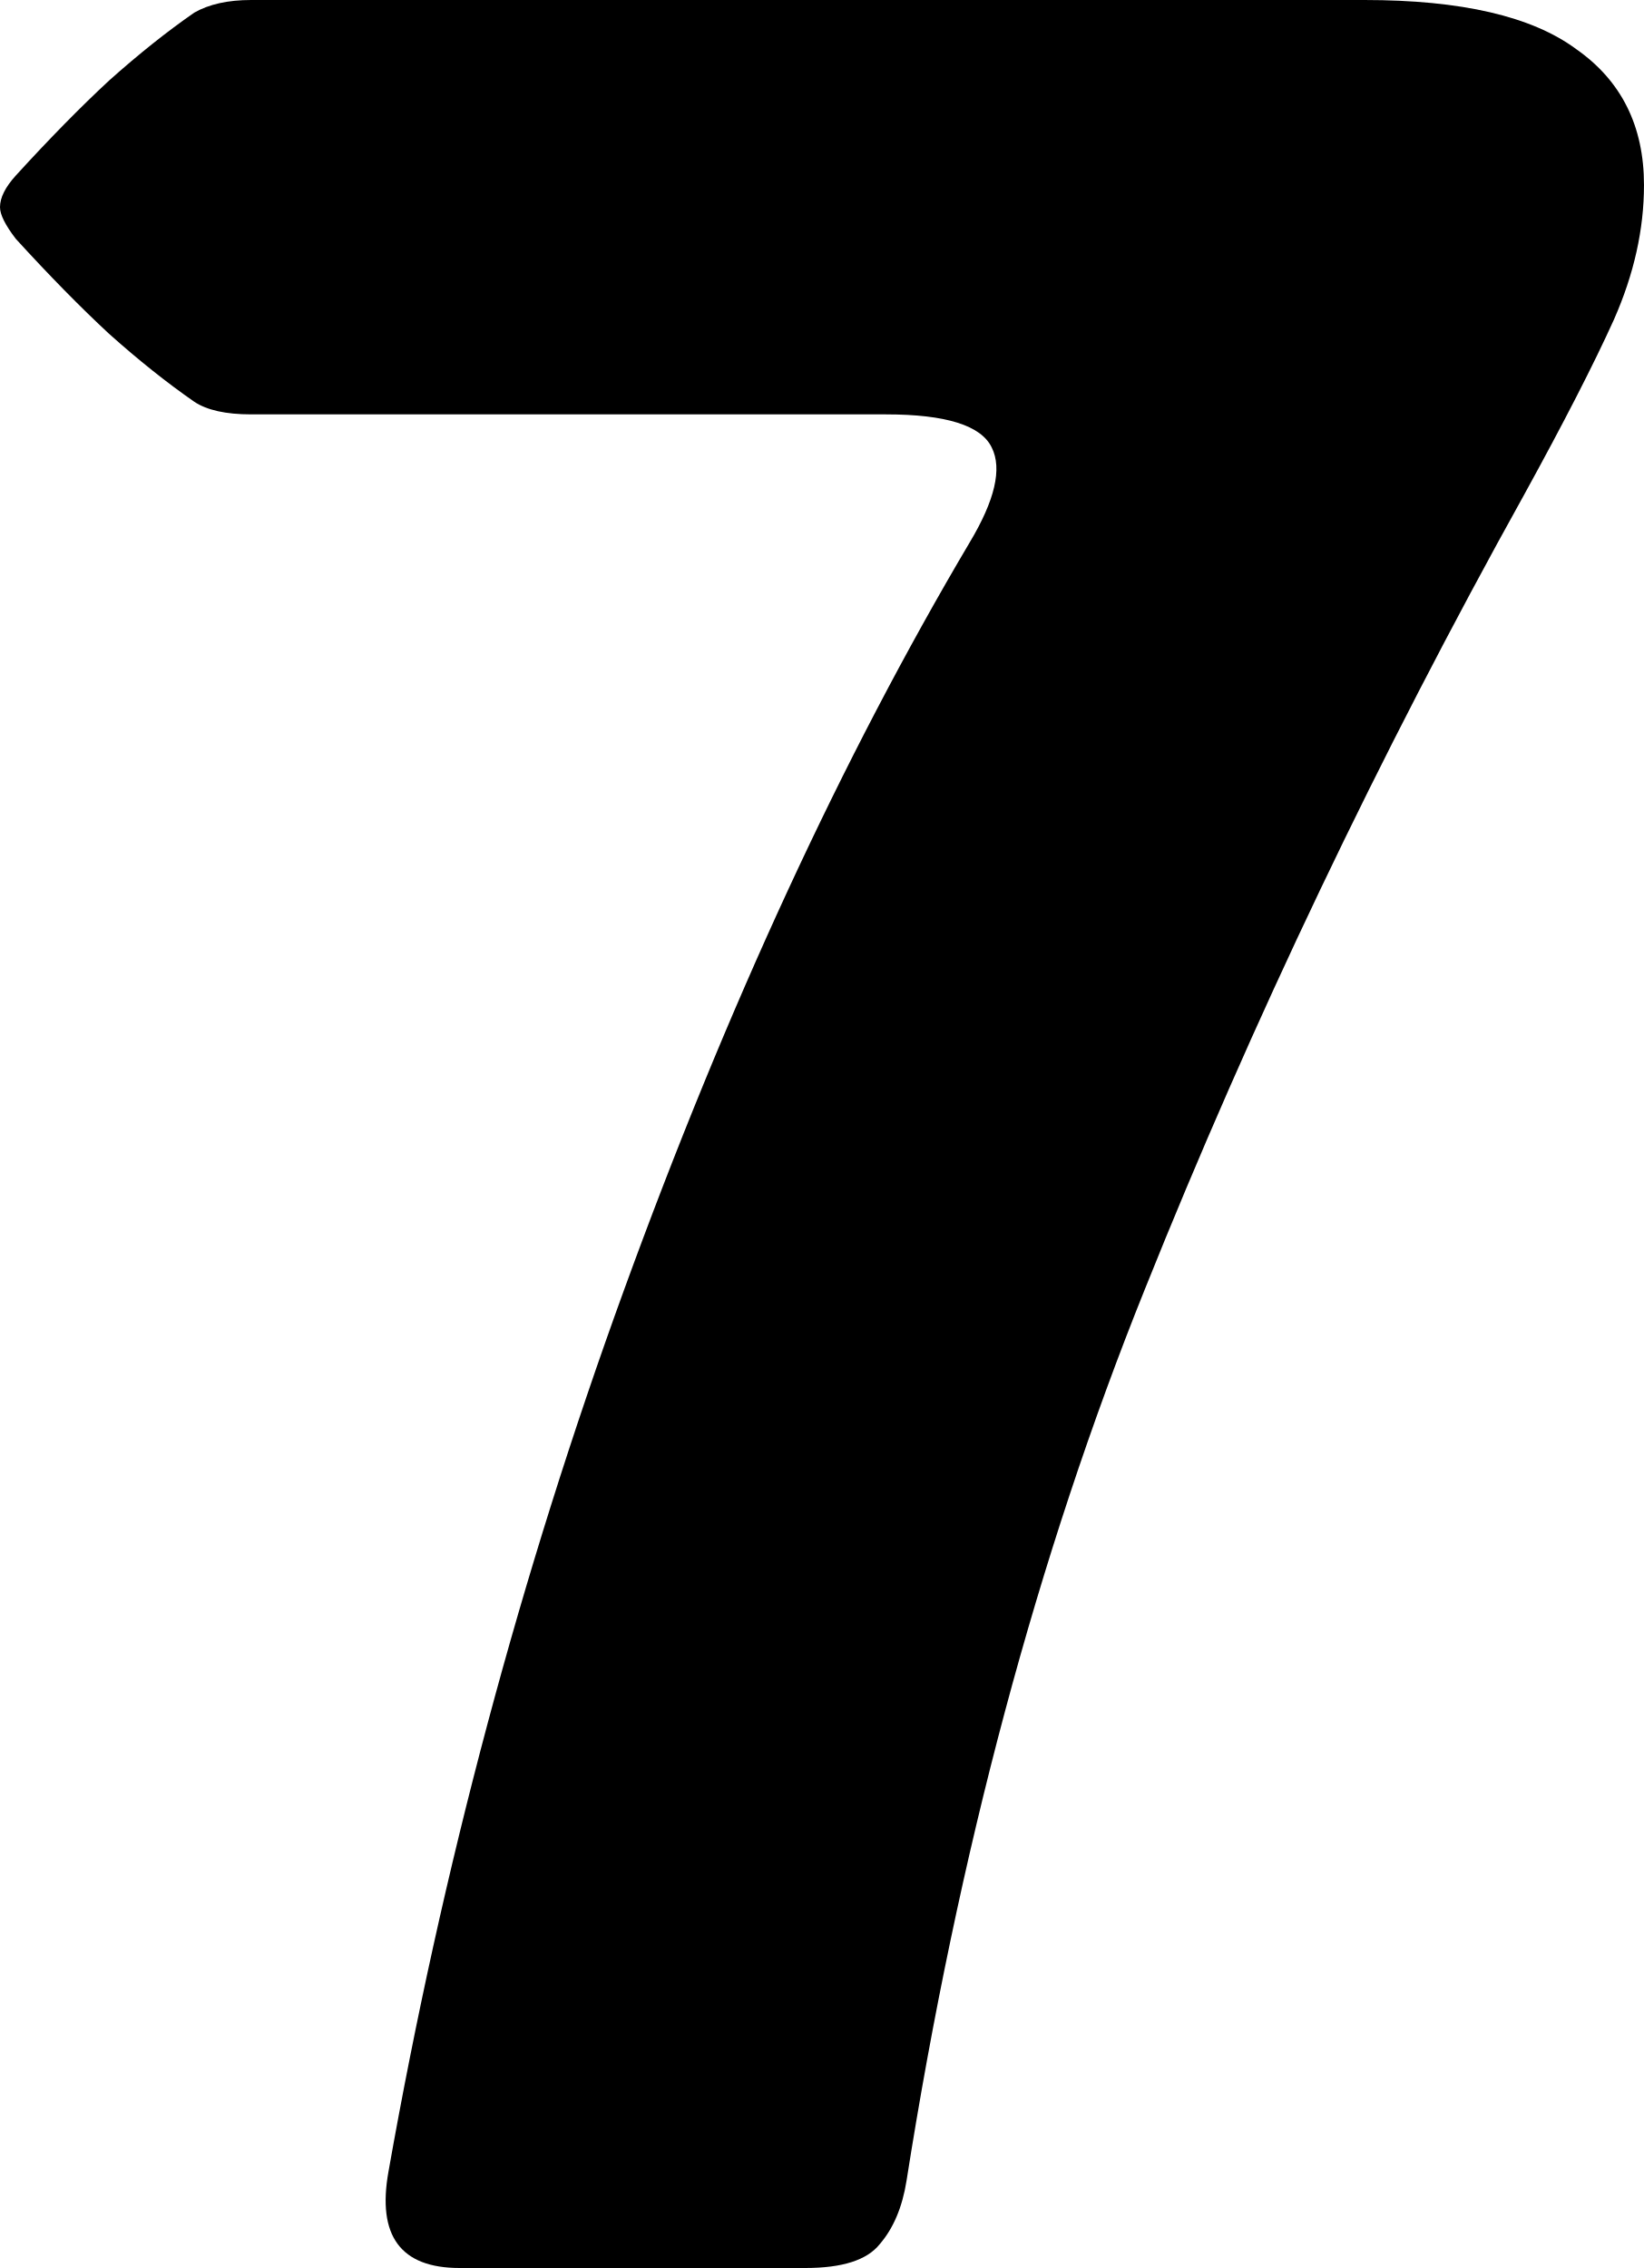
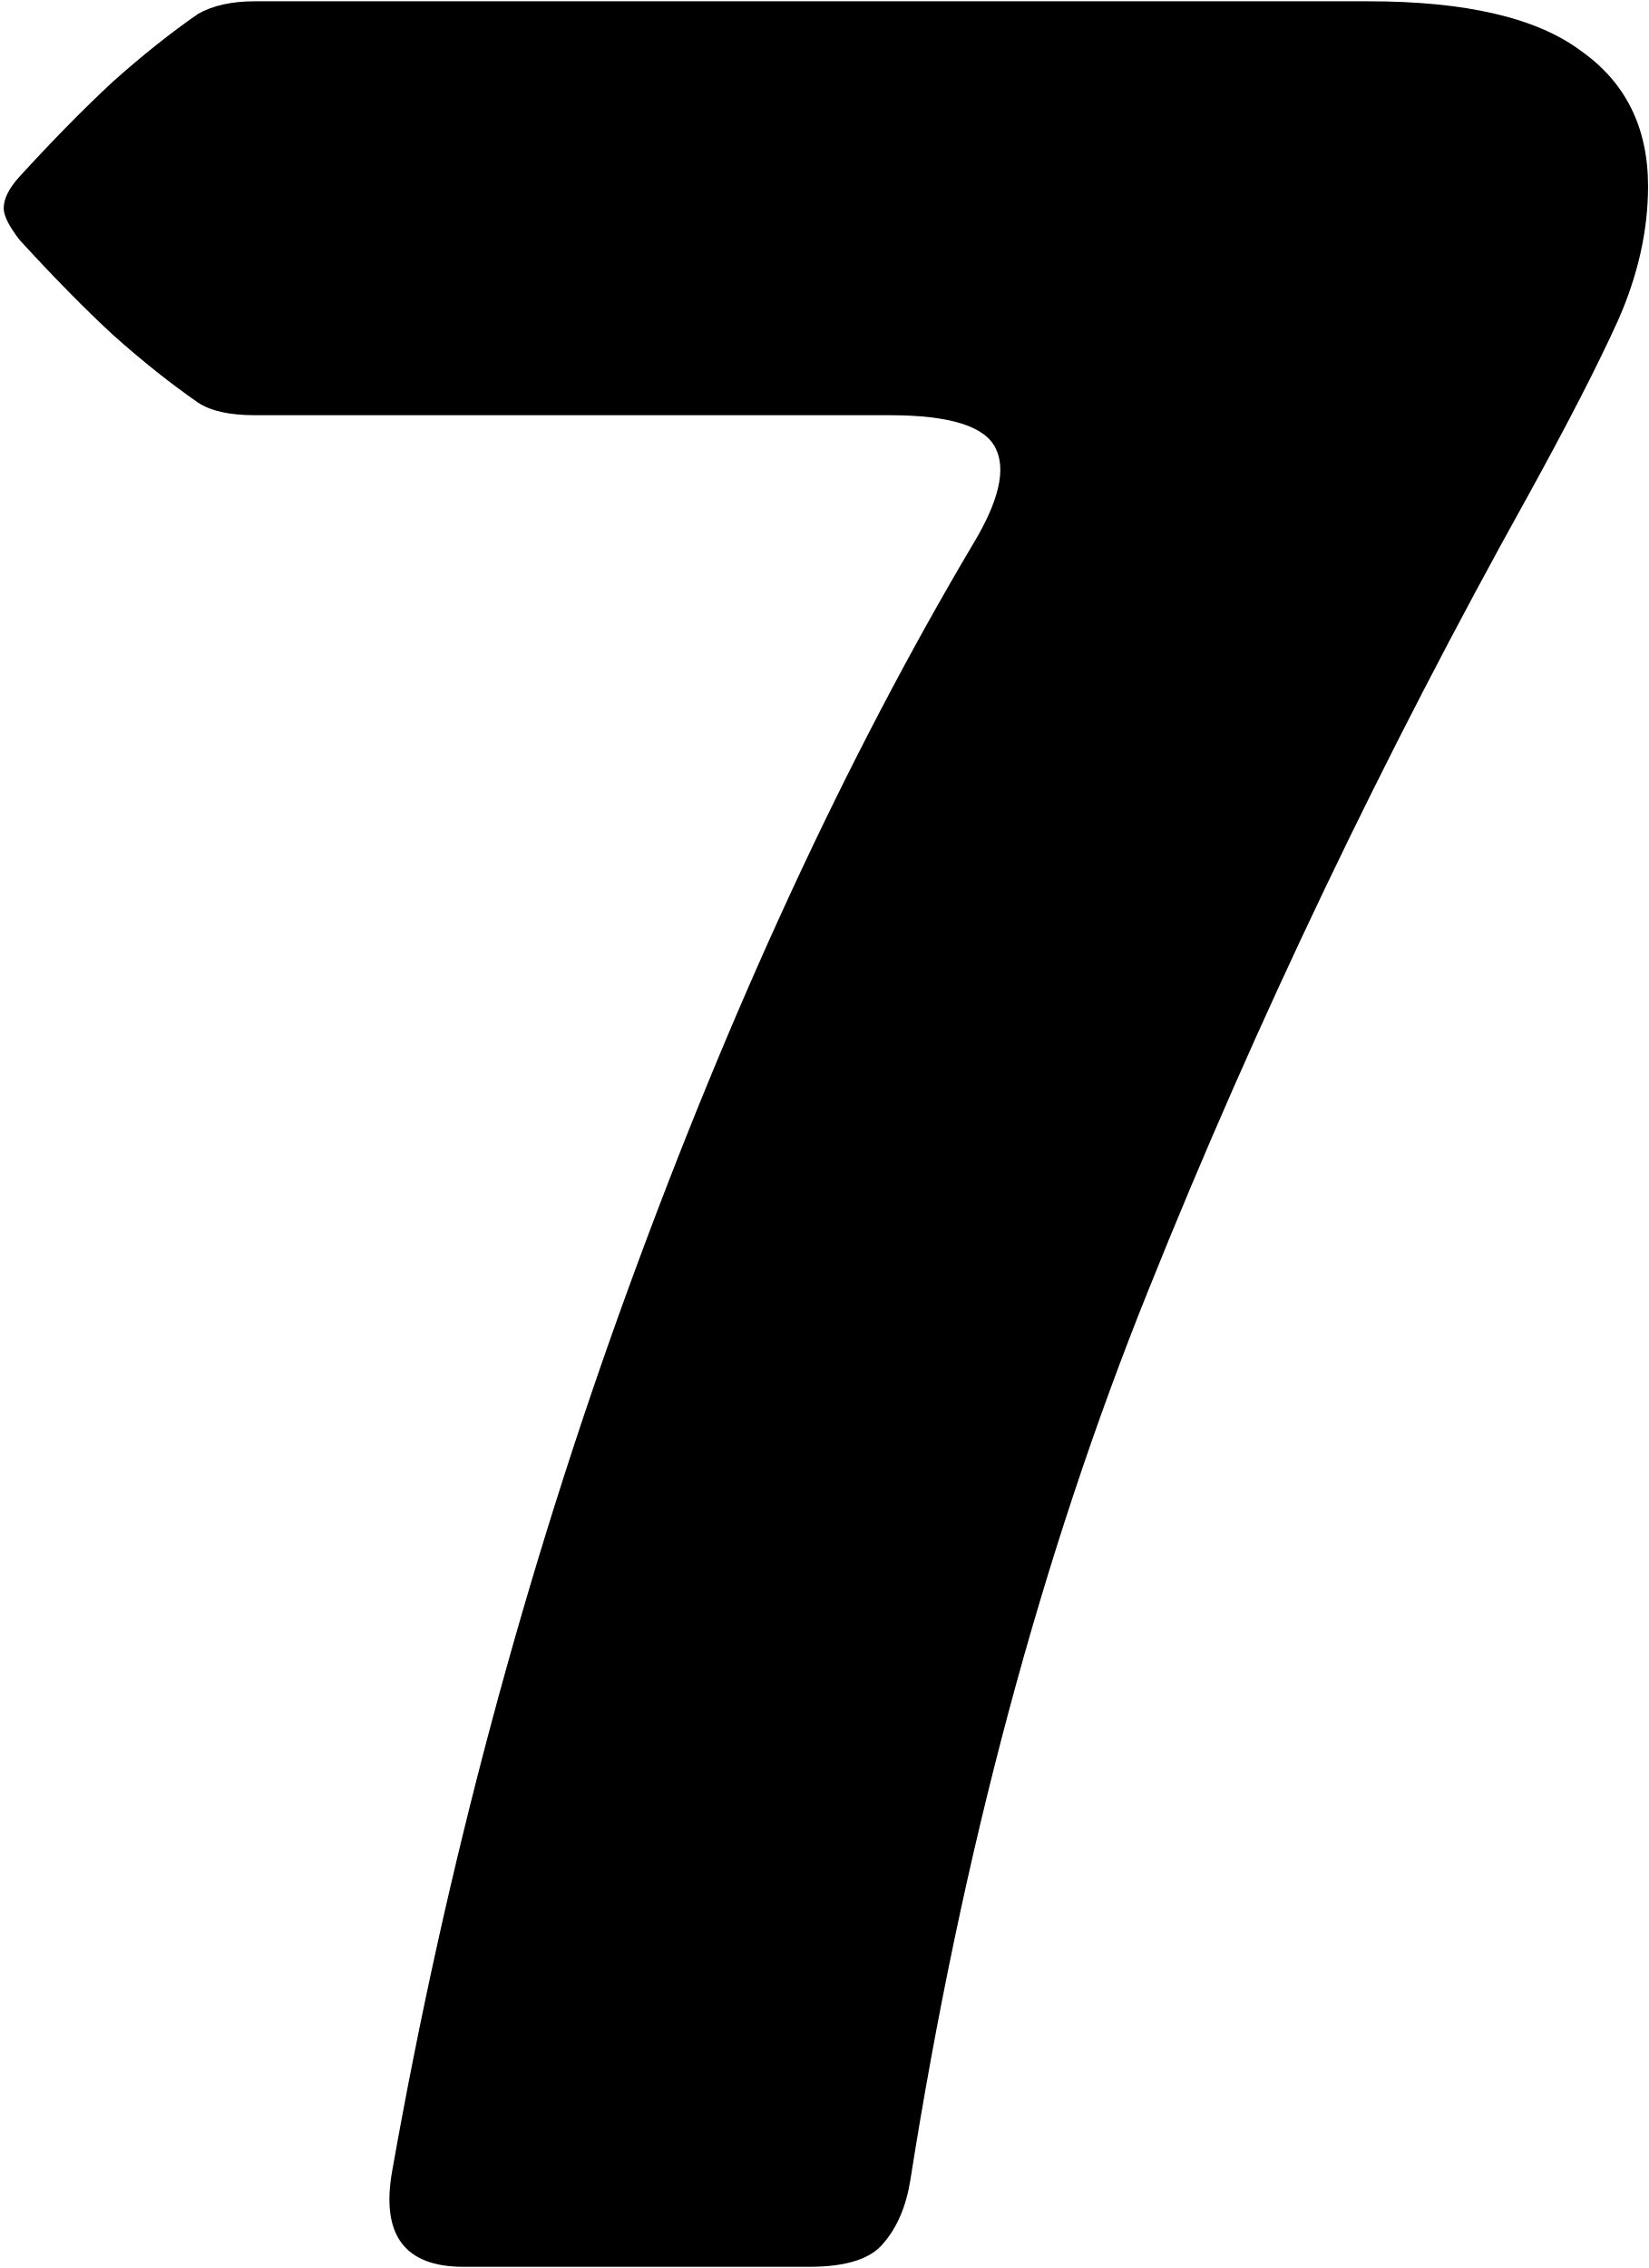
- <svg xmlns="http://www.w3.org/2000/svg" width="266" height="367" viewBox="0 0 266 367" fill="none">
-   <path d="M62.859 351.388C71.547 302.25 84.238 254.733 100.932 208.837C117.626 162.94 136.279 122.589 156.891 87.783C160.98 80.958 162.172 75.84 160.469 72.427C158.765 68.844 153.059 67.053 143.349 67.053H40.628C36.54 67.053 33.474 66.371 31.429 65.006C27 61.934 22.401 58.266 17.631 54.001C13.032 49.735 8.006 44.617 2.555 38.645C0.852 36.427 0 34.721 0 33.526C0 31.991 0.852 30.285 2.555 28.408C8.006 22.436 13.032 17.318 17.631 13.052C22.401 8.787 27 5.119 31.429 2.047C33.814 0.682 36.881 0 40.628 0H220.772C236.444 0 247.858 2.645 255.012 7.934C262.337 13.052 266 20.389 266 29.944C266 37.109 264.382 44.361 261.145 51.697C257.908 58.863 253.053 68.333 246.58 80.105C223.072 122.419 202.63 165.244 185.255 208.581C167.879 251.747 155.018 299.862 146.671 352.924C145.989 357.189 144.541 360.602 142.327 363.161C140.282 365.72 136.279 367 130.317 367H74.357C64.818 367 60.985 361.796 62.859 351.388Z" fill="black" />
+ <svg xmlns="http://www.w3.org/2000/svg" width="317" height="436" viewBox="0 0 317 436" fill="none">
+   <path d="M75.425 417.243C85.752 358.931 100.836 302.542 120.678 248.076C140.521 193.61 162.692 145.725 187.191 104.42C192.051 96.322 193.468 90.247 191.443 86.198C189.418 81.946 182.636 79.82 171.095 79.82H49.002C44.143 79.82 40.499 79.01 38.069 77.39C32.805 73.746 27.338 69.392 21.669 64.331C16.202 59.269 10.229 53.194 3.75 46.108C1.725 43.476 0.712 41.451 0.712 40.034C0.712 38.211 1.725 36.187 3.75 33.959C10.229 26.873 16.202 20.799 21.669 15.737C27.338 10.675 32.805 6.322 38.069 2.677C40.904 1.057 44.548 0.247 49.002 0.247H263.119C281.747 0.247 295.312 3.386 303.816 9.662C312.523 15.737 316.876 24.443 316.876 35.782C316.876 44.286 314.953 52.891 311.105 61.597C307.258 70.101 301.488 81.338 293.794 95.309C265.852 145.523 241.556 196.344 220.903 247.772C200.251 298.998 184.964 356.096 175.043 419.065C174.233 424.127 172.512 428.177 169.88 431.214C167.45 434.251 162.692 435.77 155.605 435.77H89.092C77.754 435.77 73.198 429.594 75.425 417.243Z" fill="black" />
</svg>
